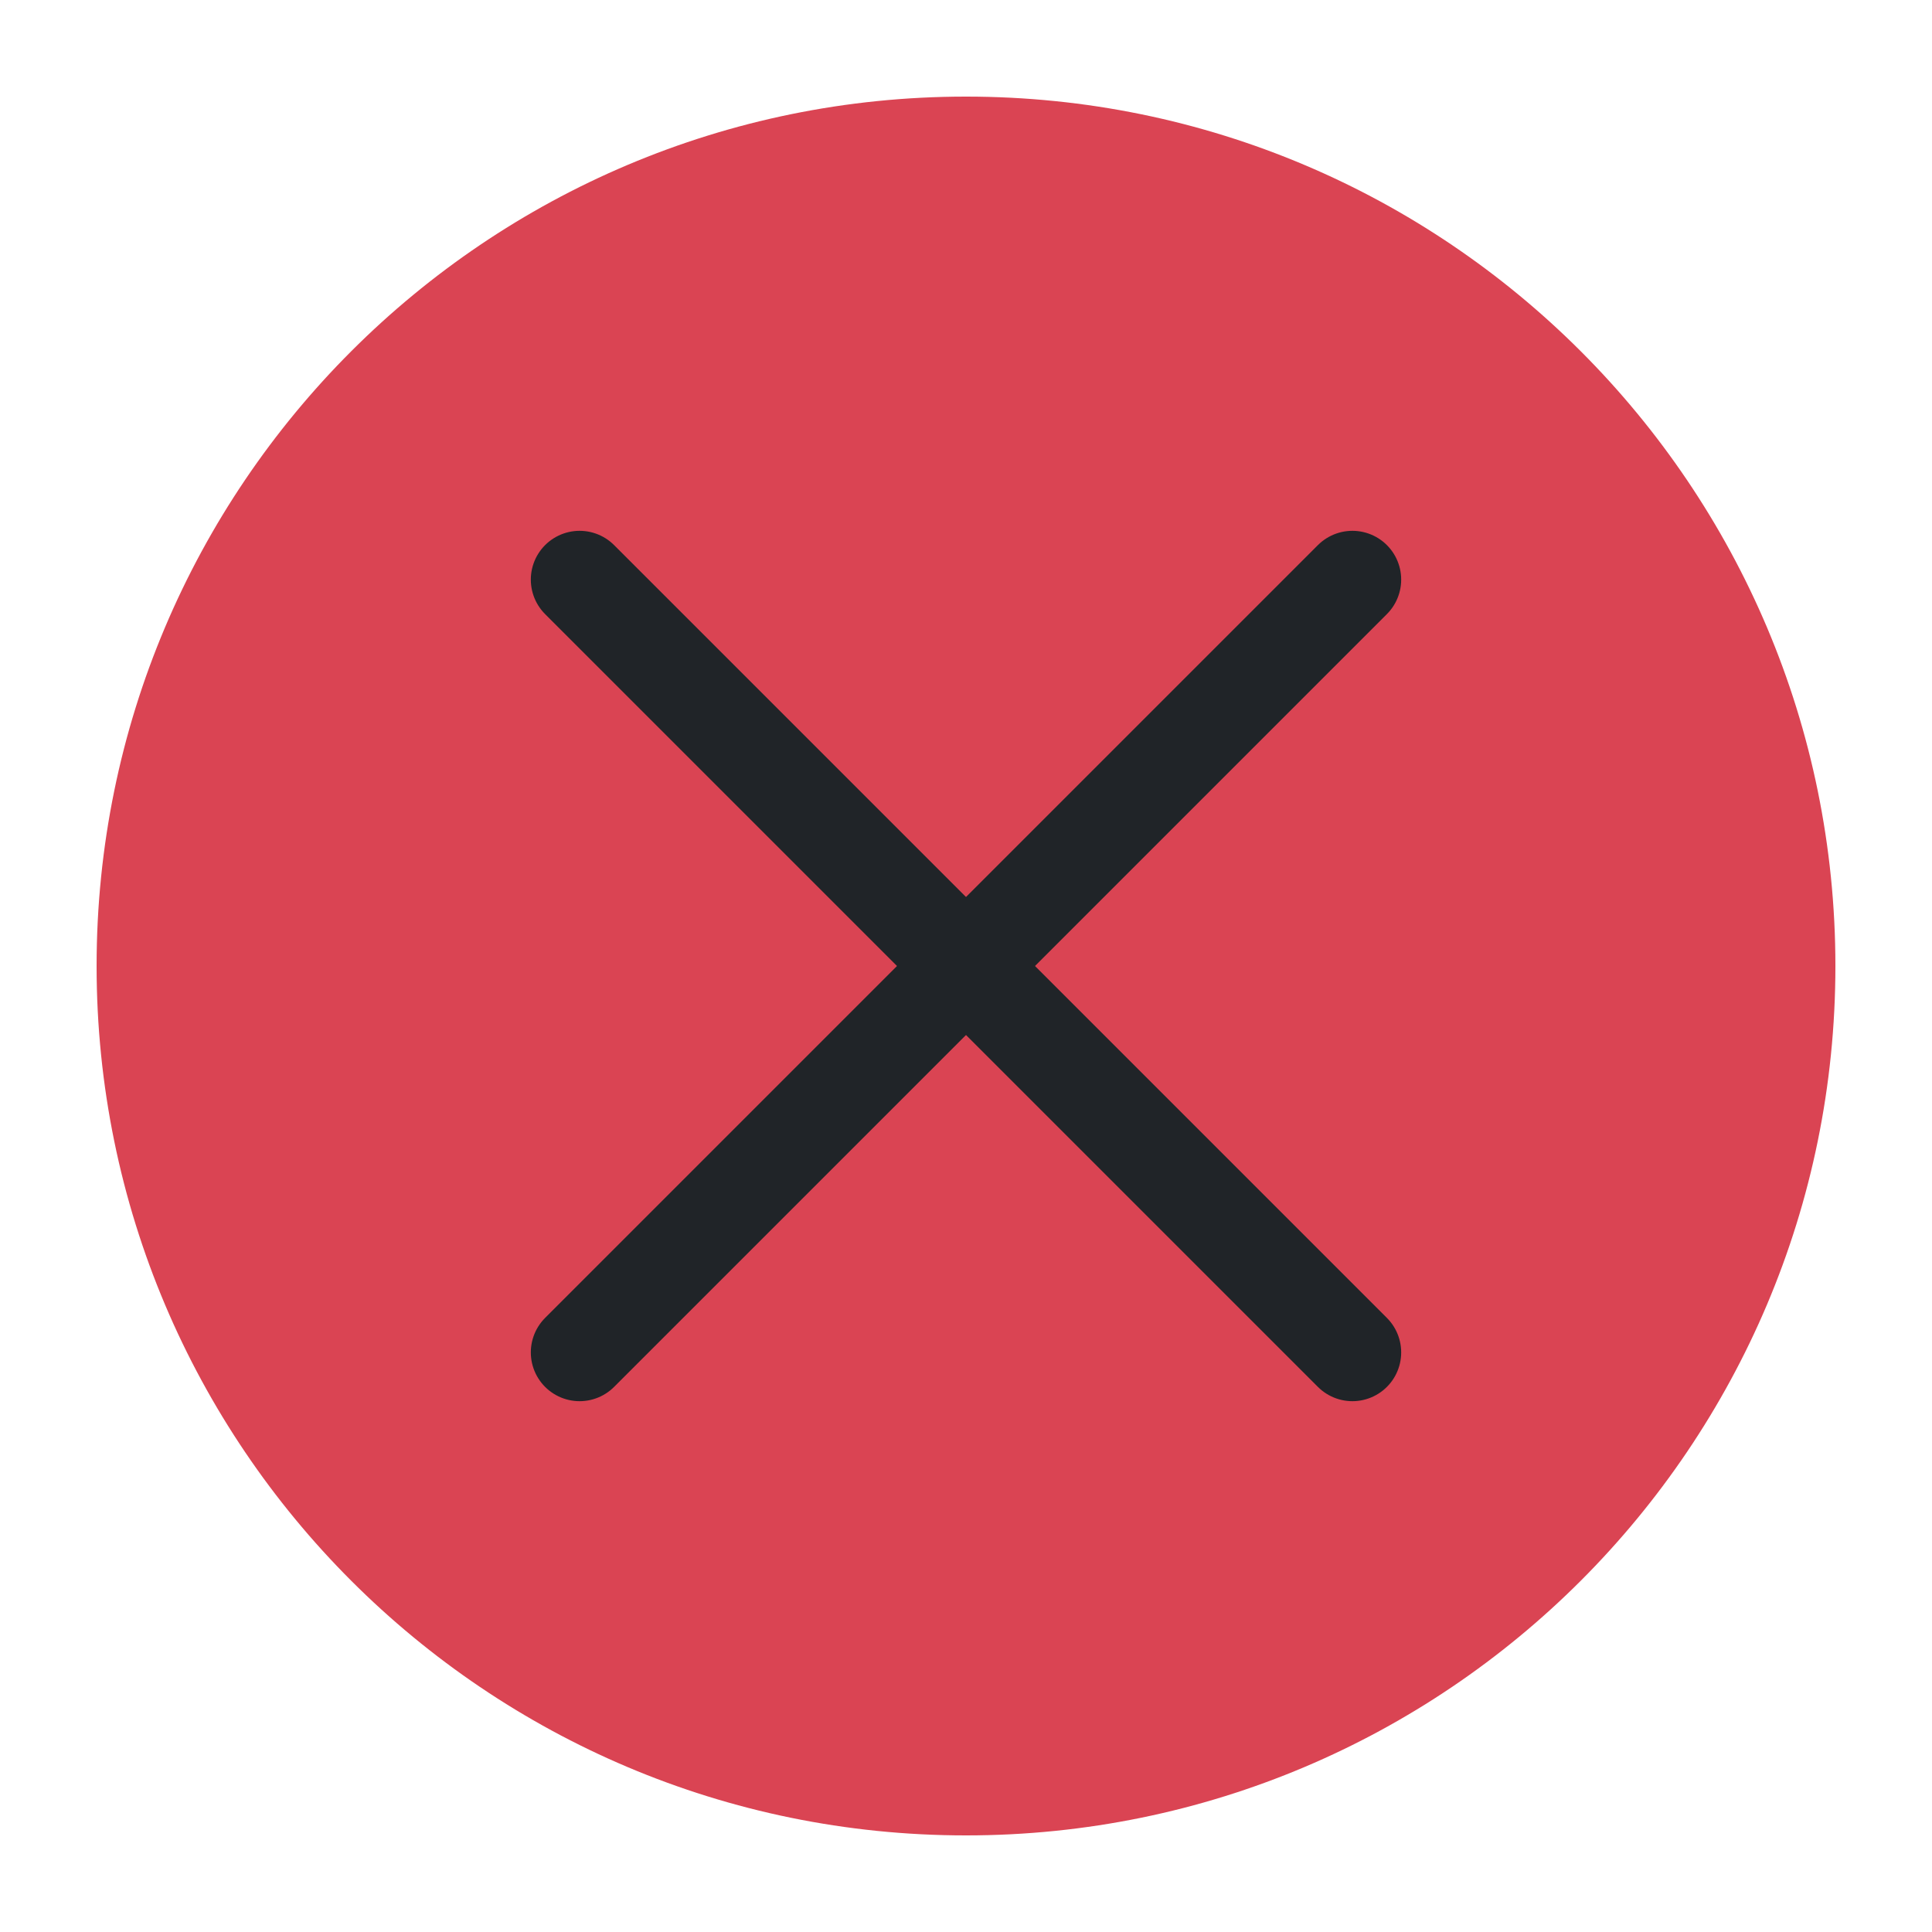
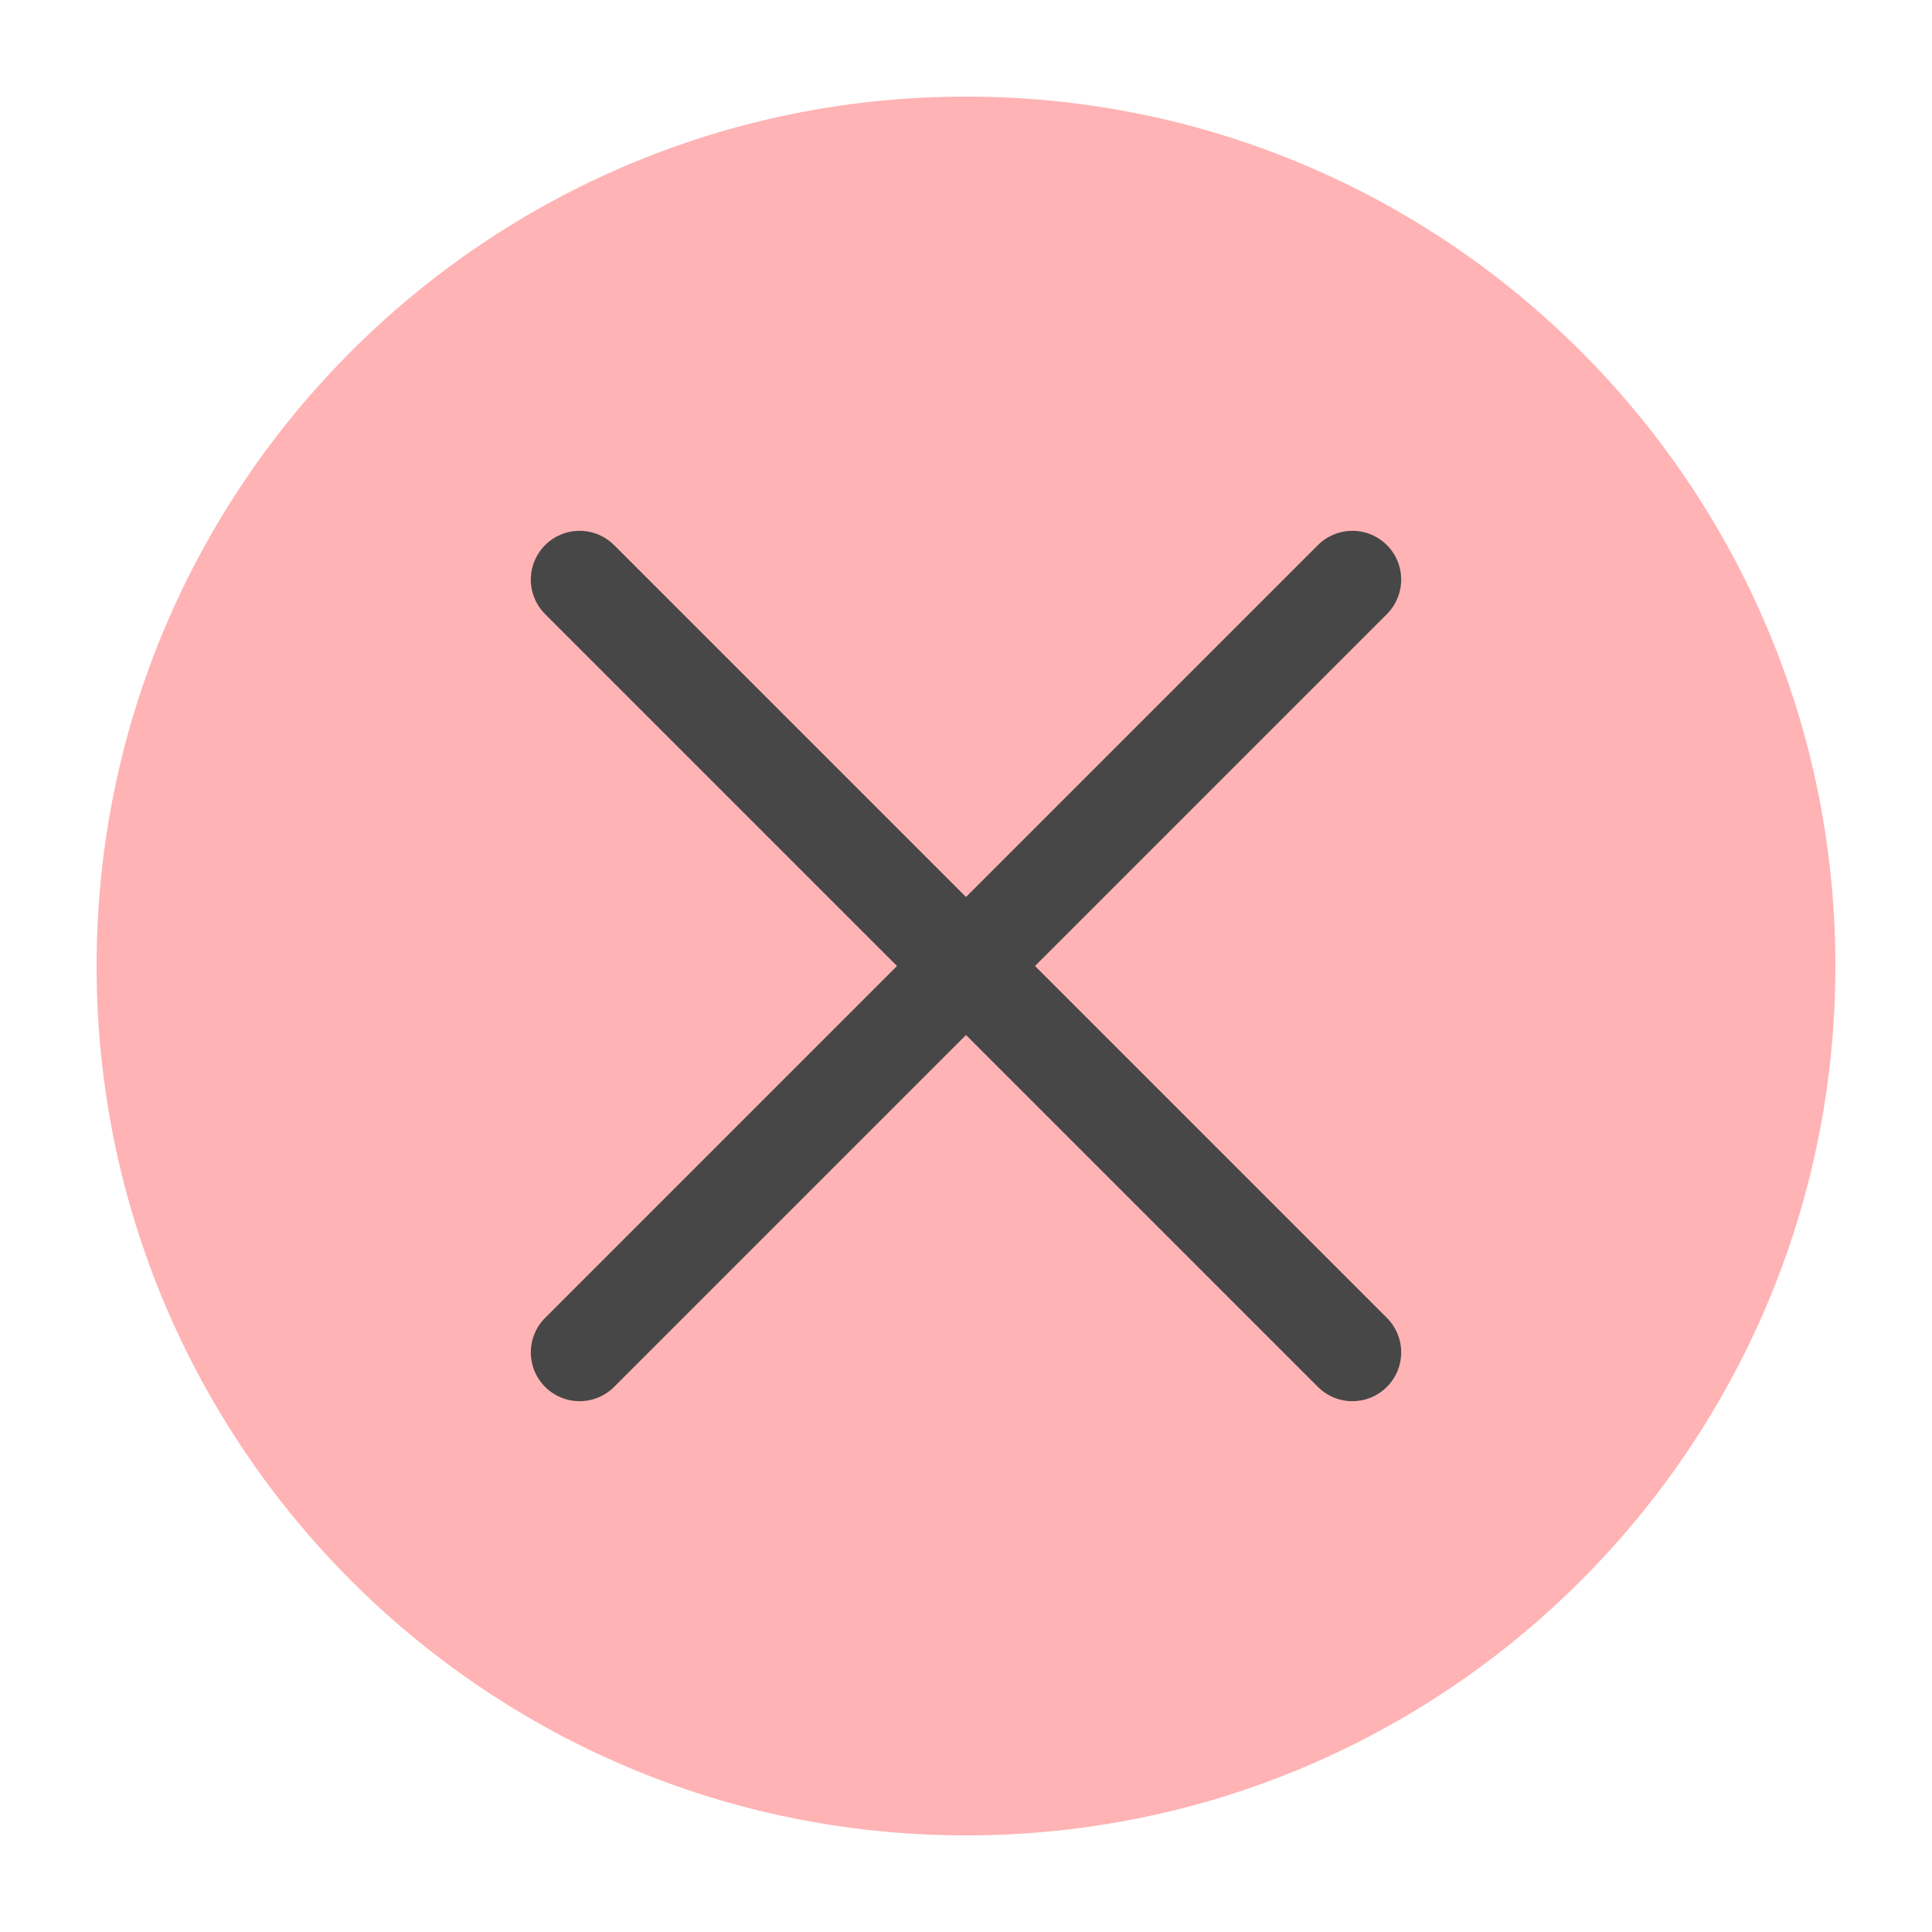
<svg xmlns="http://www.w3.org/2000/svg" viewBox="0 0 50 50" version="1.2" baseProfile="tiny">
  <defs>
</defs>
  <g fill="none" stroke="black" stroke-width="1" fill-rule="evenodd" stroke-linecap="square" stroke-linejoin="bevel">
-     <g fill="none" stroke="#000000" stroke-opacity="1" stroke-width="1" stroke-linecap="square" stroke-linejoin="bevel" transform="matrix(1,0,0,1,0,0)" font-family="Noto Sans" font-size="10" font-weight="400" font-style="normal">
+     <g fill="none" stroke="#000000" stroke-opacity="1" stroke-width="1" stroke-linecap="square" stroke-linejoin="bevel" transform="matrix(1,0,0,1,0,0)" font-family="Google Sans Flex" font-size="11" font-weight="500" font-style="normal">
</g>
-     <g fill="#da4453" fill-opacity="1" stroke="none" transform="matrix(2.5,0,0,2.5,2.5,2.5)" font-family="Noto Sans" font-size="10" font-weight="400" font-style="normal">
+     <g fill="#ffb3b4" fill-opacity="1" stroke="none" transform="matrix(2.5,0,0,2.5,2.5,2.5)" font-family="Google Sans Flex" font-size="11" font-weight="500" font-style="normal">
      <circle cx="9" cy="9" r="9" />
    </g>
-     <g fill="none" stroke="#202428" stroke-opacity="1" stroke-width="1.01" stroke-linecap="round" stroke-linejoin="miter" stroke-miterlimit="2" transform="matrix(2.5,0,0,2.5,2.5,2.5)" font-family="Noto Sans" font-size="10" font-weight="400" font-style="normal">
+     <g fill="none" stroke="#474747" stroke-opacity="1" stroke-width="1.01" stroke-linecap="round" stroke-linejoin="miter" stroke-miterlimit="2" transform="matrix(2.5,0,0,2.5,2.5,2.5)" font-family="Google Sans Flex" font-size="11" font-weight="500" font-style="normal">
      <polyline fill="none" vector-effect="none" points="5,5 13,13 " />
      <polyline fill="none" vector-effect="none" points="13,5 5,13 " />
    </g>
-     <g fill="none" stroke="#000000" stroke-opacity="1" stroke-width="1" stroke-linecap="square" stroke-linejoin="bevel" transform="matrix(1,0,0,1,0,0)" font-family="Noto Sans" font-size="10" font-weight="400" font-style="normal">
+     <g fill="none" stroke="#000000" stroke-opacity="1" stroke-width="1" stroke-linecap="square" stroke-linejoin="bevel" transform="matrix(1,0,0,1,0,0)" font-family="Google Sans Flex" font-size="11" font-weight="500" font-style="normal">
</g>
  </g>
</svg>
